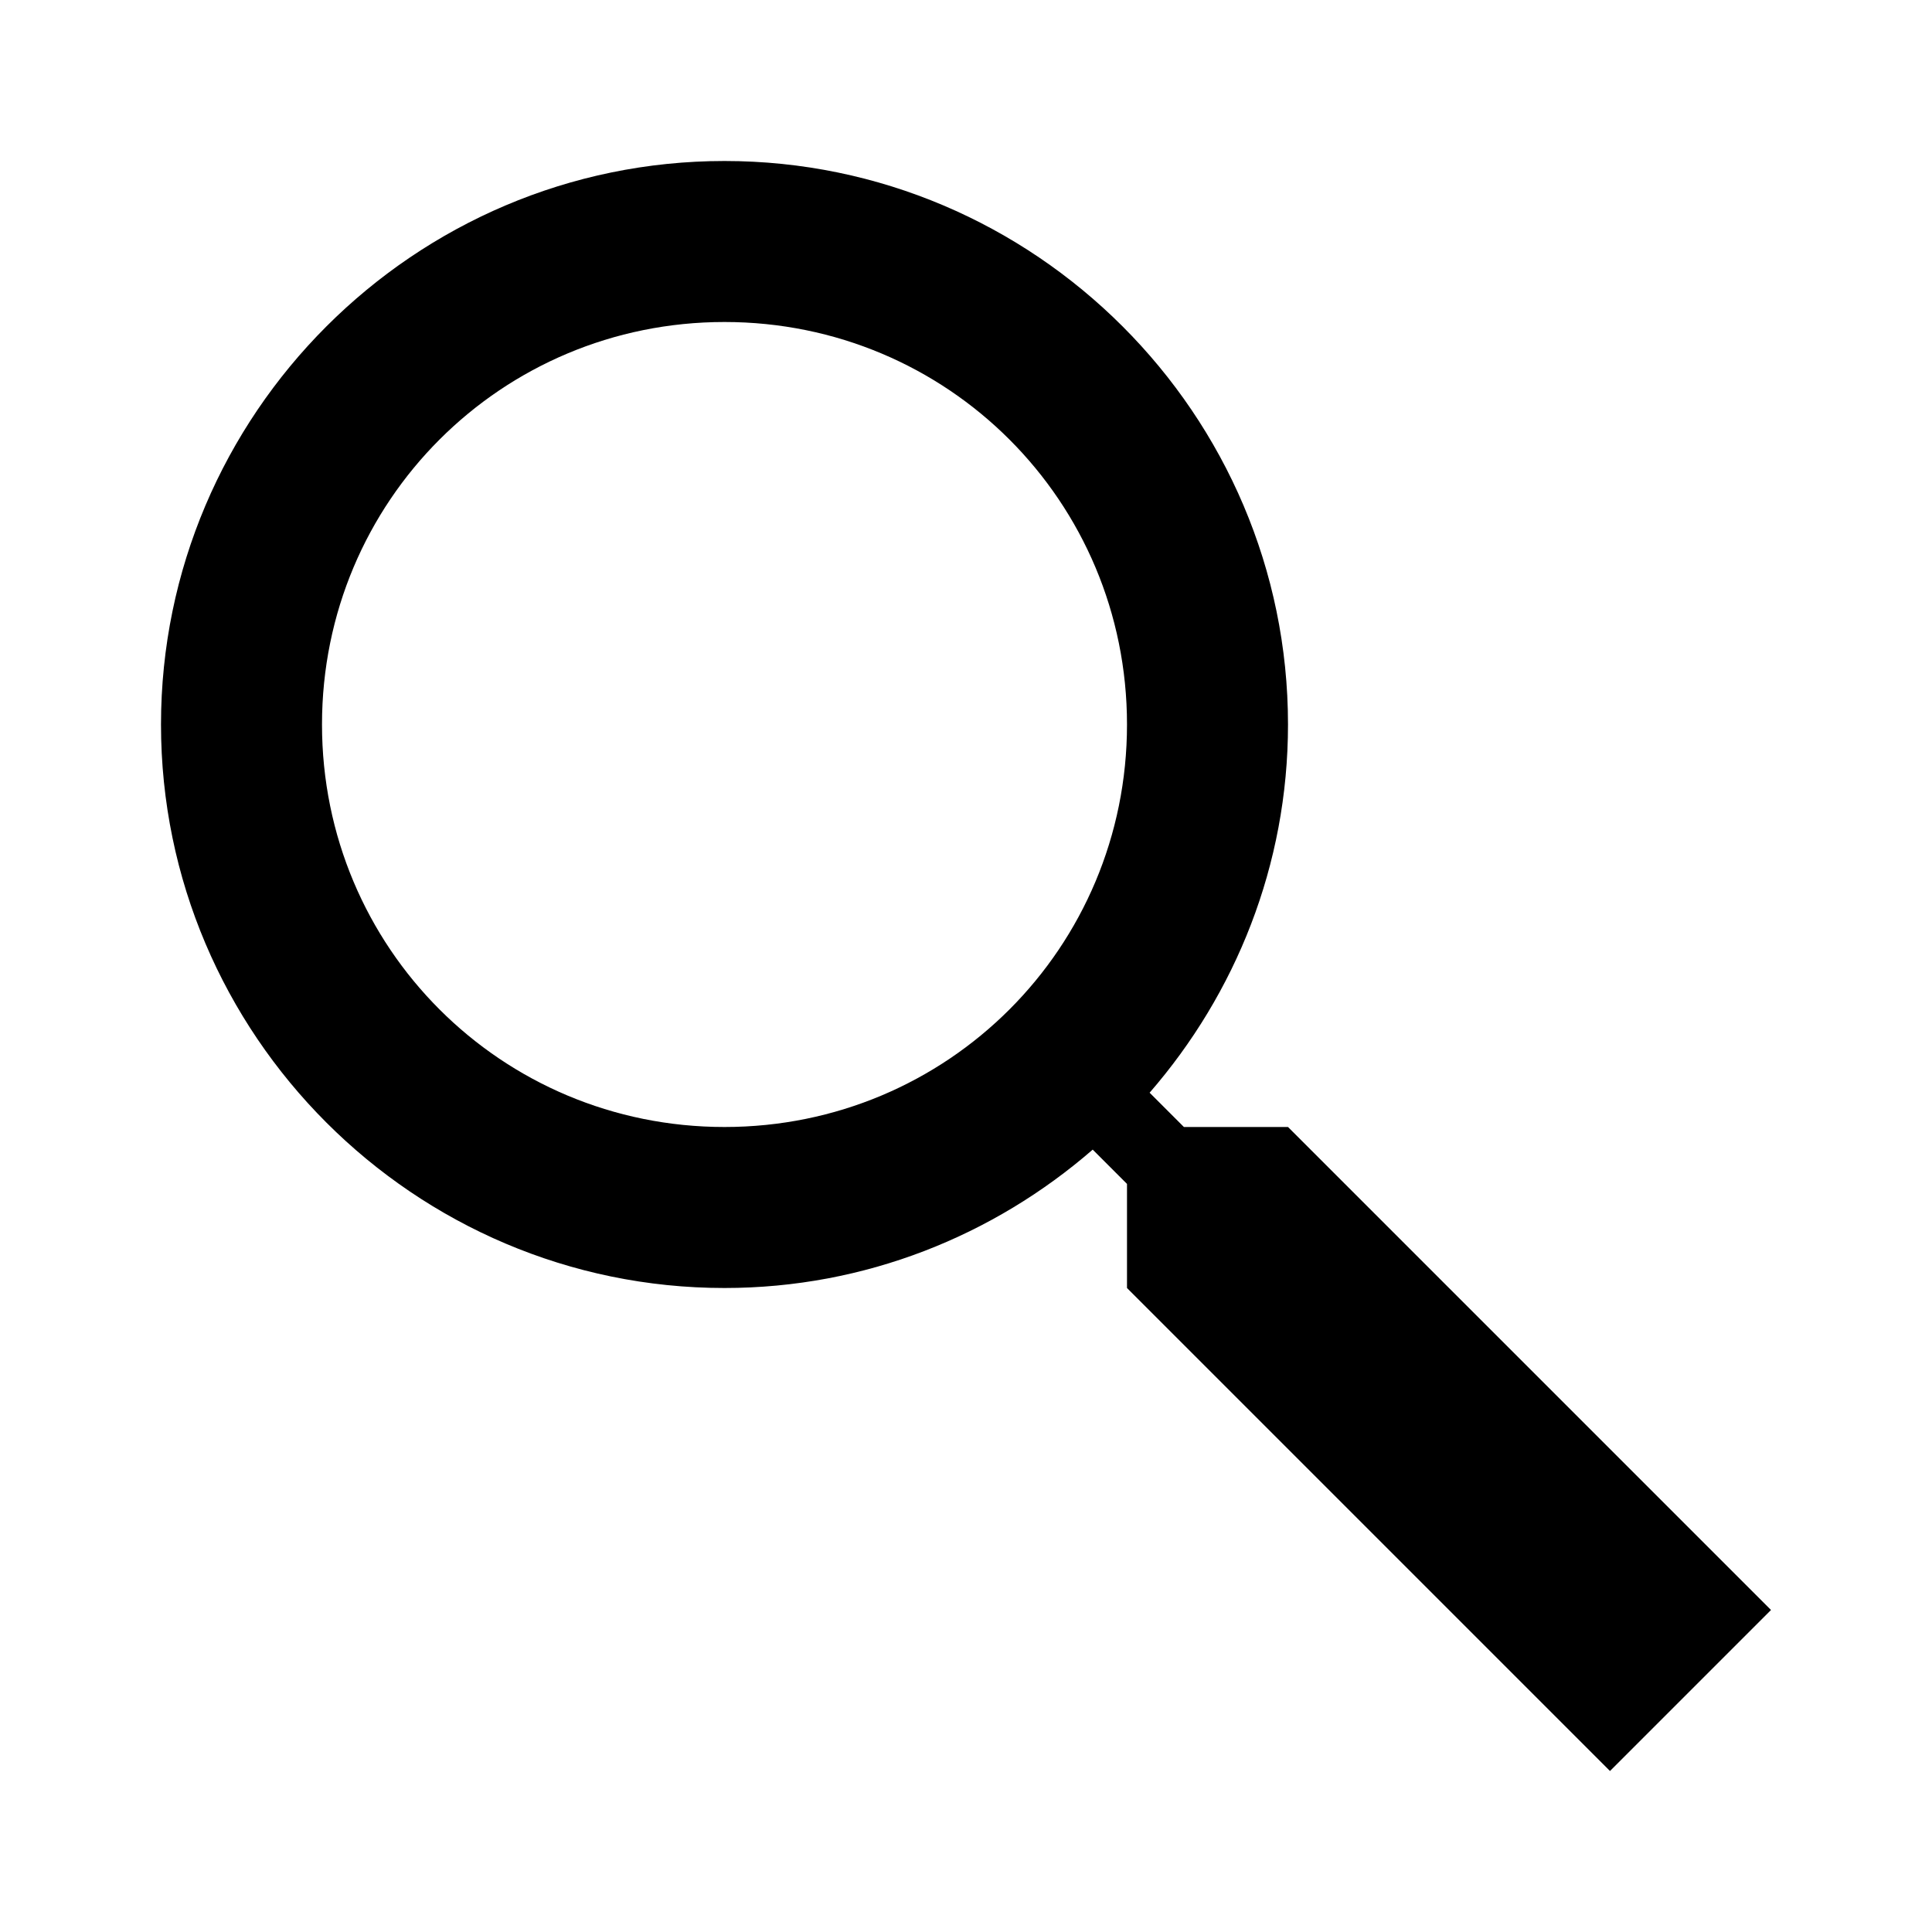
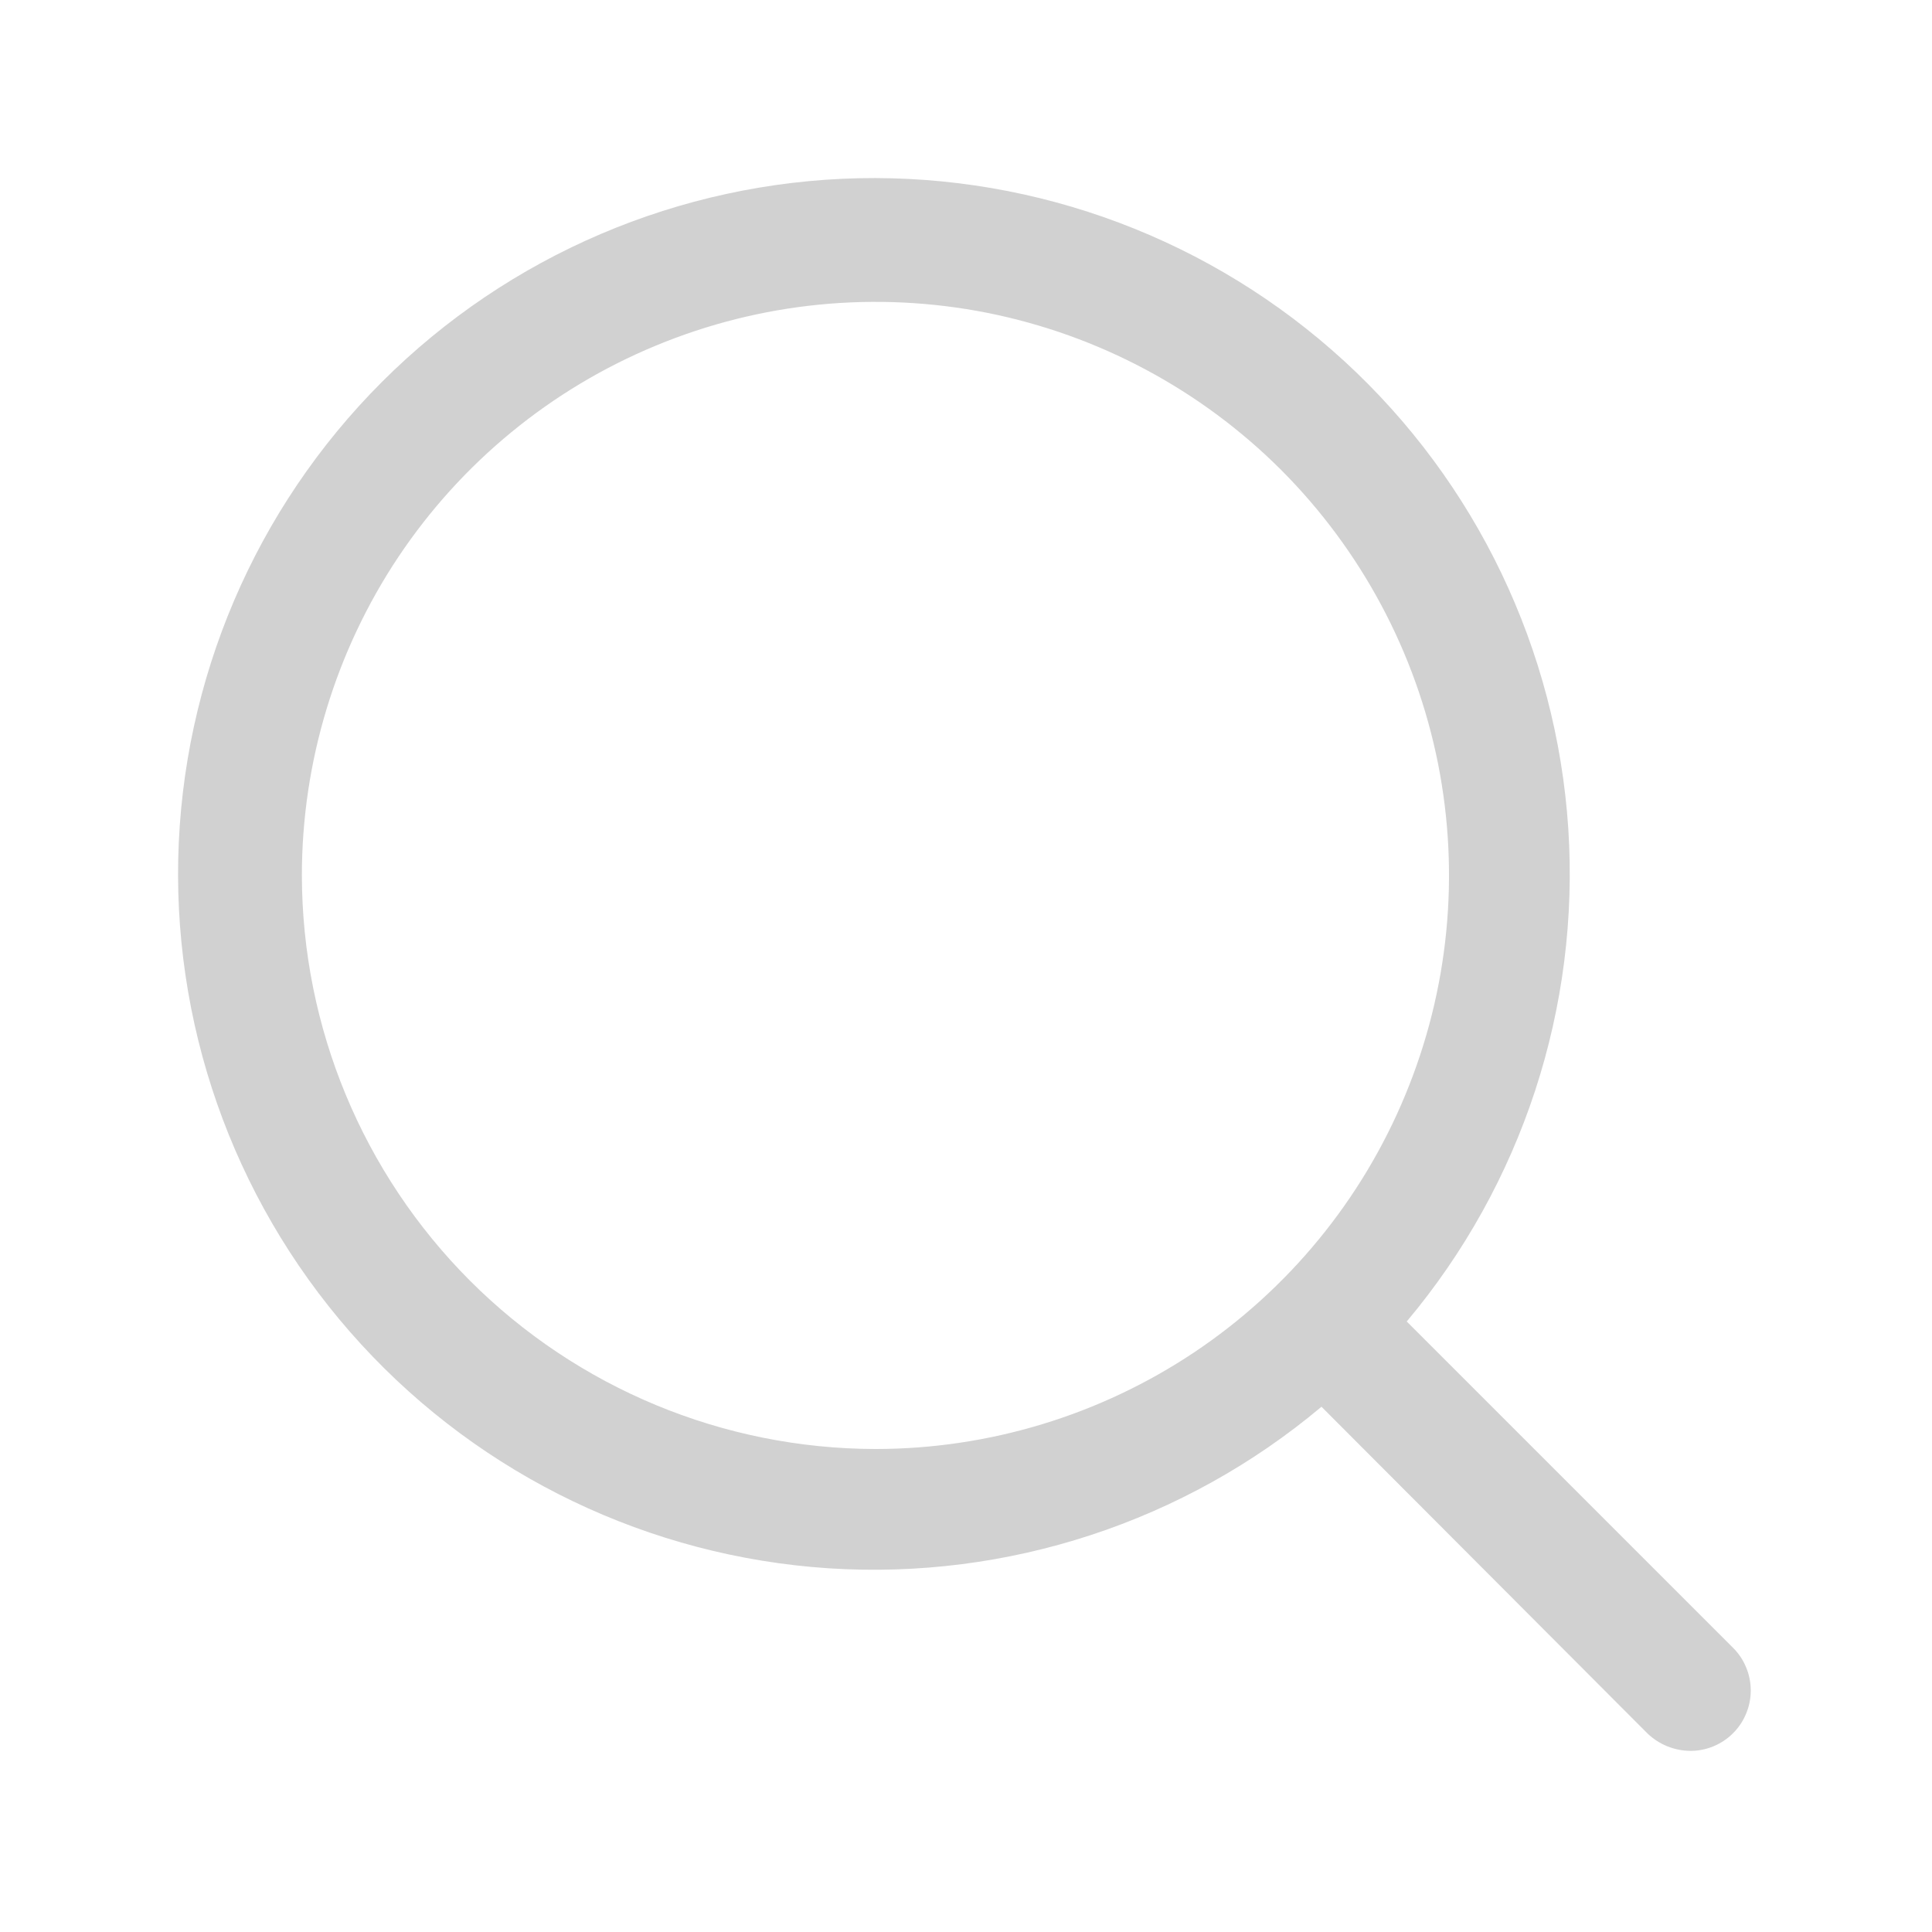
- <svg xmlns="http://www.w3.org/2000/svg" viewBox="0 0 24 24" width="24px" height="24px">
-   <path d="M 9 2 C 5.146 2 2 5.146 2 9 C 2 12.854 5.146 16 9 16 C 10.748 16 12.345 15.348 13.574 14.281 L 14 14.707 L 14 16 L 20 22 L 22 20 L 16 14 L 14.707 14 L 14.281 13.574 C 15.348 12.345 16 10.748 16 9 C 16 5.146 12.854 2 9 2 z M 9 4 C 11.773 4 14 6.227 14 9 C 14 11.773 11.773 14 9 14 C 6.227 14 4 11.773 4 9 C 4 6.227 6.227 4 9 4 z" />
+ <svg xmlns="http://www.w3.org/2000/svg" width="16" height="16" viewBox="0 0 16 16" fill="none">
+   <path d="M14.35 14.356C14.257 14.448 14.131 14.5 14 14.5C13.867 14.499 13.74 14.448 13.644 14.356L10.944 11.65C9.807 12.605 8.345 13.084 6.863 12.988C5.381 12.891 3.993 12.226 2.99 11.132C1.986 10.037 1.444 8.597 1.476 7.113C1.509 5.628 2.113 4.213 3.163 3.163C4.213 2.113 5.628 1.509 7.112 1.476C8.597 1.444 10.037 1.986 11.132 2.99C12.226 3.993 12.891 5.381 12.988 6.863C13.084 8.345 12.605 9.807 11.65 10.944L14.35 13.644C14.397 13.69 14.435 13.746 14.46 13.807C14.486 13.868 14.499 13.934 14.499 14C14.499 14.066 14.486 14.132 14.46 14.193C14.435 14.254 14.397 14.31 14.35 14.356ZM7.25 12C8.189 12 9.108 11.721 9.889 11.2C10.67 10.678 11.279 9.936 11.638 9.068C11.998 8.2 12.092 7.245 11.909 6.323C11.725 5.402 11.273 4.556 10.609 3.891C9.944 3.227 9.098 2.775 8.177 2.591C7.255 2.408 6.3 2.502 5.432 2.862C4.564 3.221 3.822 3.83 3.3 4.611C2.779 5.392 2.5 6.311 2.5 7.25C2.502 8.509 3.003 9.716 3.893 10.607C4.783 11.497 5.991 11.998 7.25 12Z" fill="#1C1C1C" fill-opacity="0.2" />
</svg>
